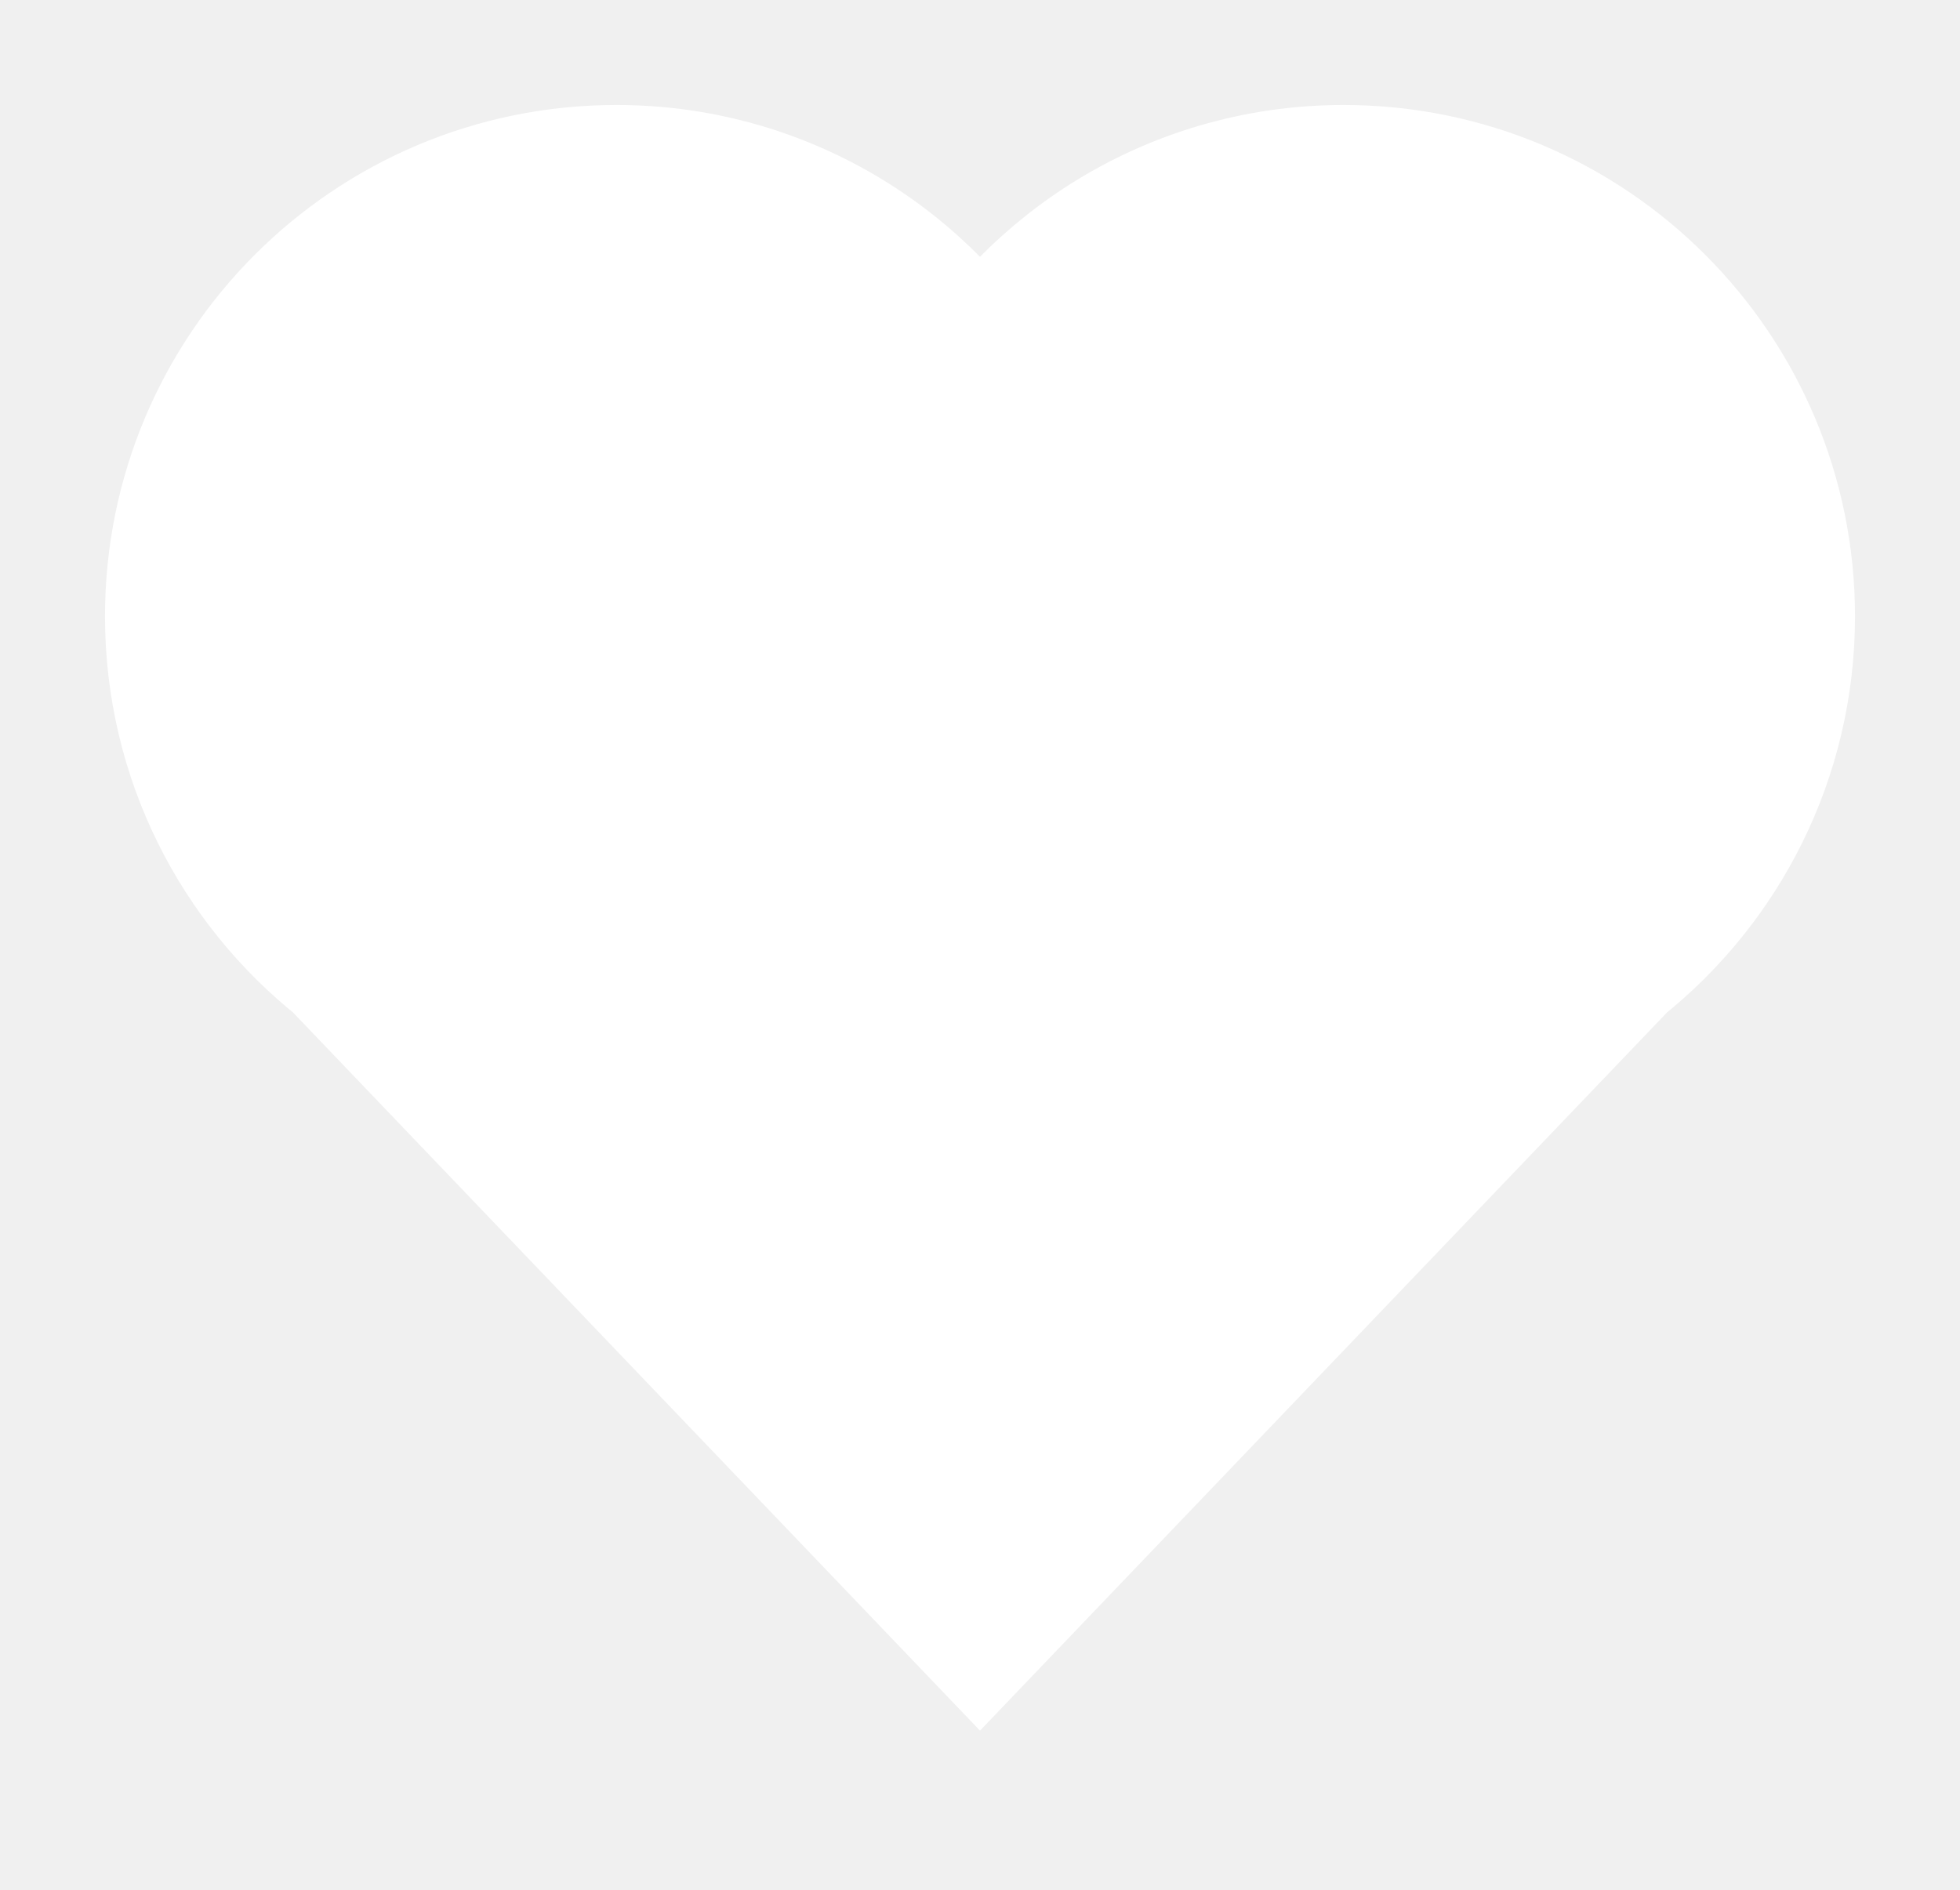
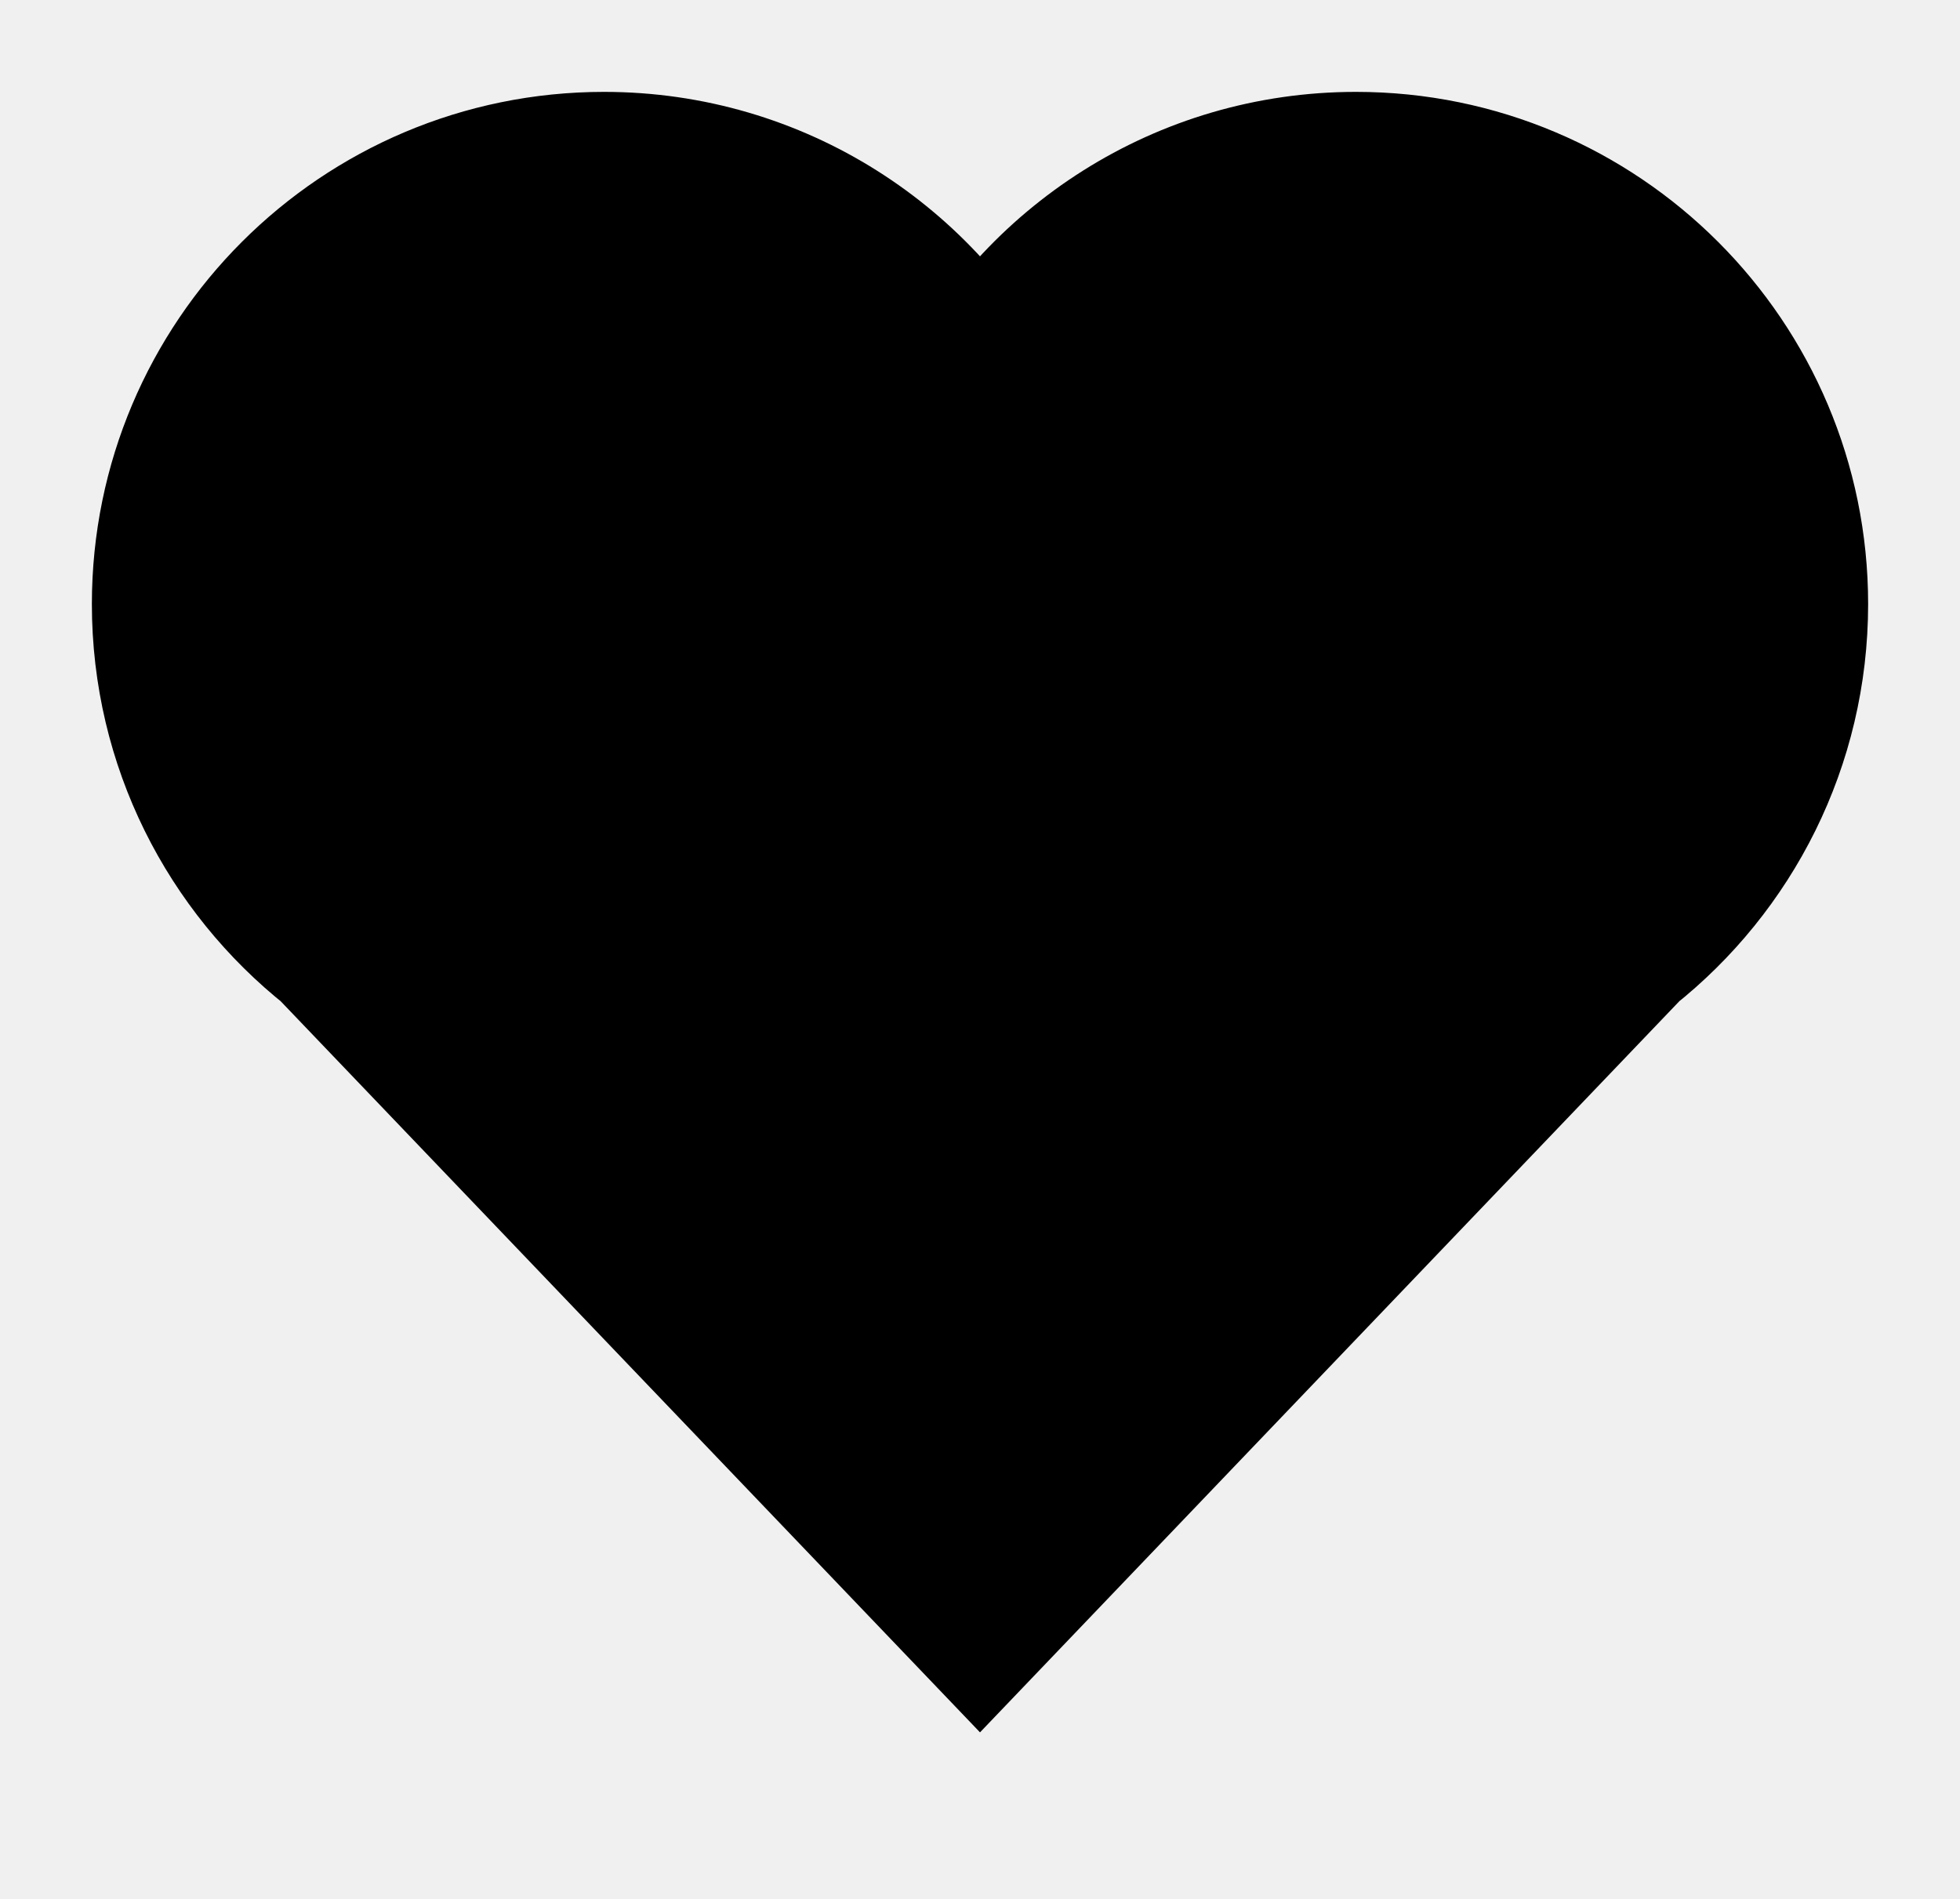
- <svg xmlns="http://www.w3.org/2000/svg" width="28px" height="27px" viewBox="0 0 28 27" version="1.1">
+ <svg xmlns="http://www.w3.org/2000/svg" width="32px" height="31px" viewBox="0 0 32 31" version="1.1">
  <defs />
  <g id="Page-1" stroke="none" stroke-width="1" fill="none" fill-rule="evenodd">
-     <g id="Hamburger-menu-(open)" transform="translate(-90, -266)" stroke-width="3" stroke="#FFFFFF" fill="#FFFFFF">
-       <g id="Group-2" transform="translate(93, 261)">
-         <g id="Group">
-           <path d="M2.202,18.358 C0.86,17.294 0,15.65 0,13.806 C0,10.599 2.599,8 5.806,8 C8.079,8 10.047,9.307 11,11.21 C11.953,9.307 13.921,8 16.194,8 C19.401,8 22,10.599 22,13.806 C22,15.65 21.14,17.294 19.798,18.358 C16.47,21.837 11,27.556 11,27.556 C11,27.556 5.442,21.745 2.202,18.358 Z" id="Oval-84" />
-         </g>
-       </g>
+     <g id="icons" transform="translate(-118, -323)" stroke="#000000" stroke-width="3" fill="#000000">
+       <path d="M123.602,338.241 C122.017,336.984 121,335.041 121,332.861 C121,329.072 124.072,326 127.861,326 C130.548,326 132.874,327.544 134,329.794 C135.126,327.544 137.452,326 140.139,326 C143.928,326 147,329.072 147,332.861 C147,335.041 145.983,336.984 144.398,338.241 C140.464,342.353 134,349.111 134,349.111 C134,349.111 127.431,342.244 123.602,338.241 Z" id="Oval-84-Copy-5" />
    </g>
  </g>
</svg>
